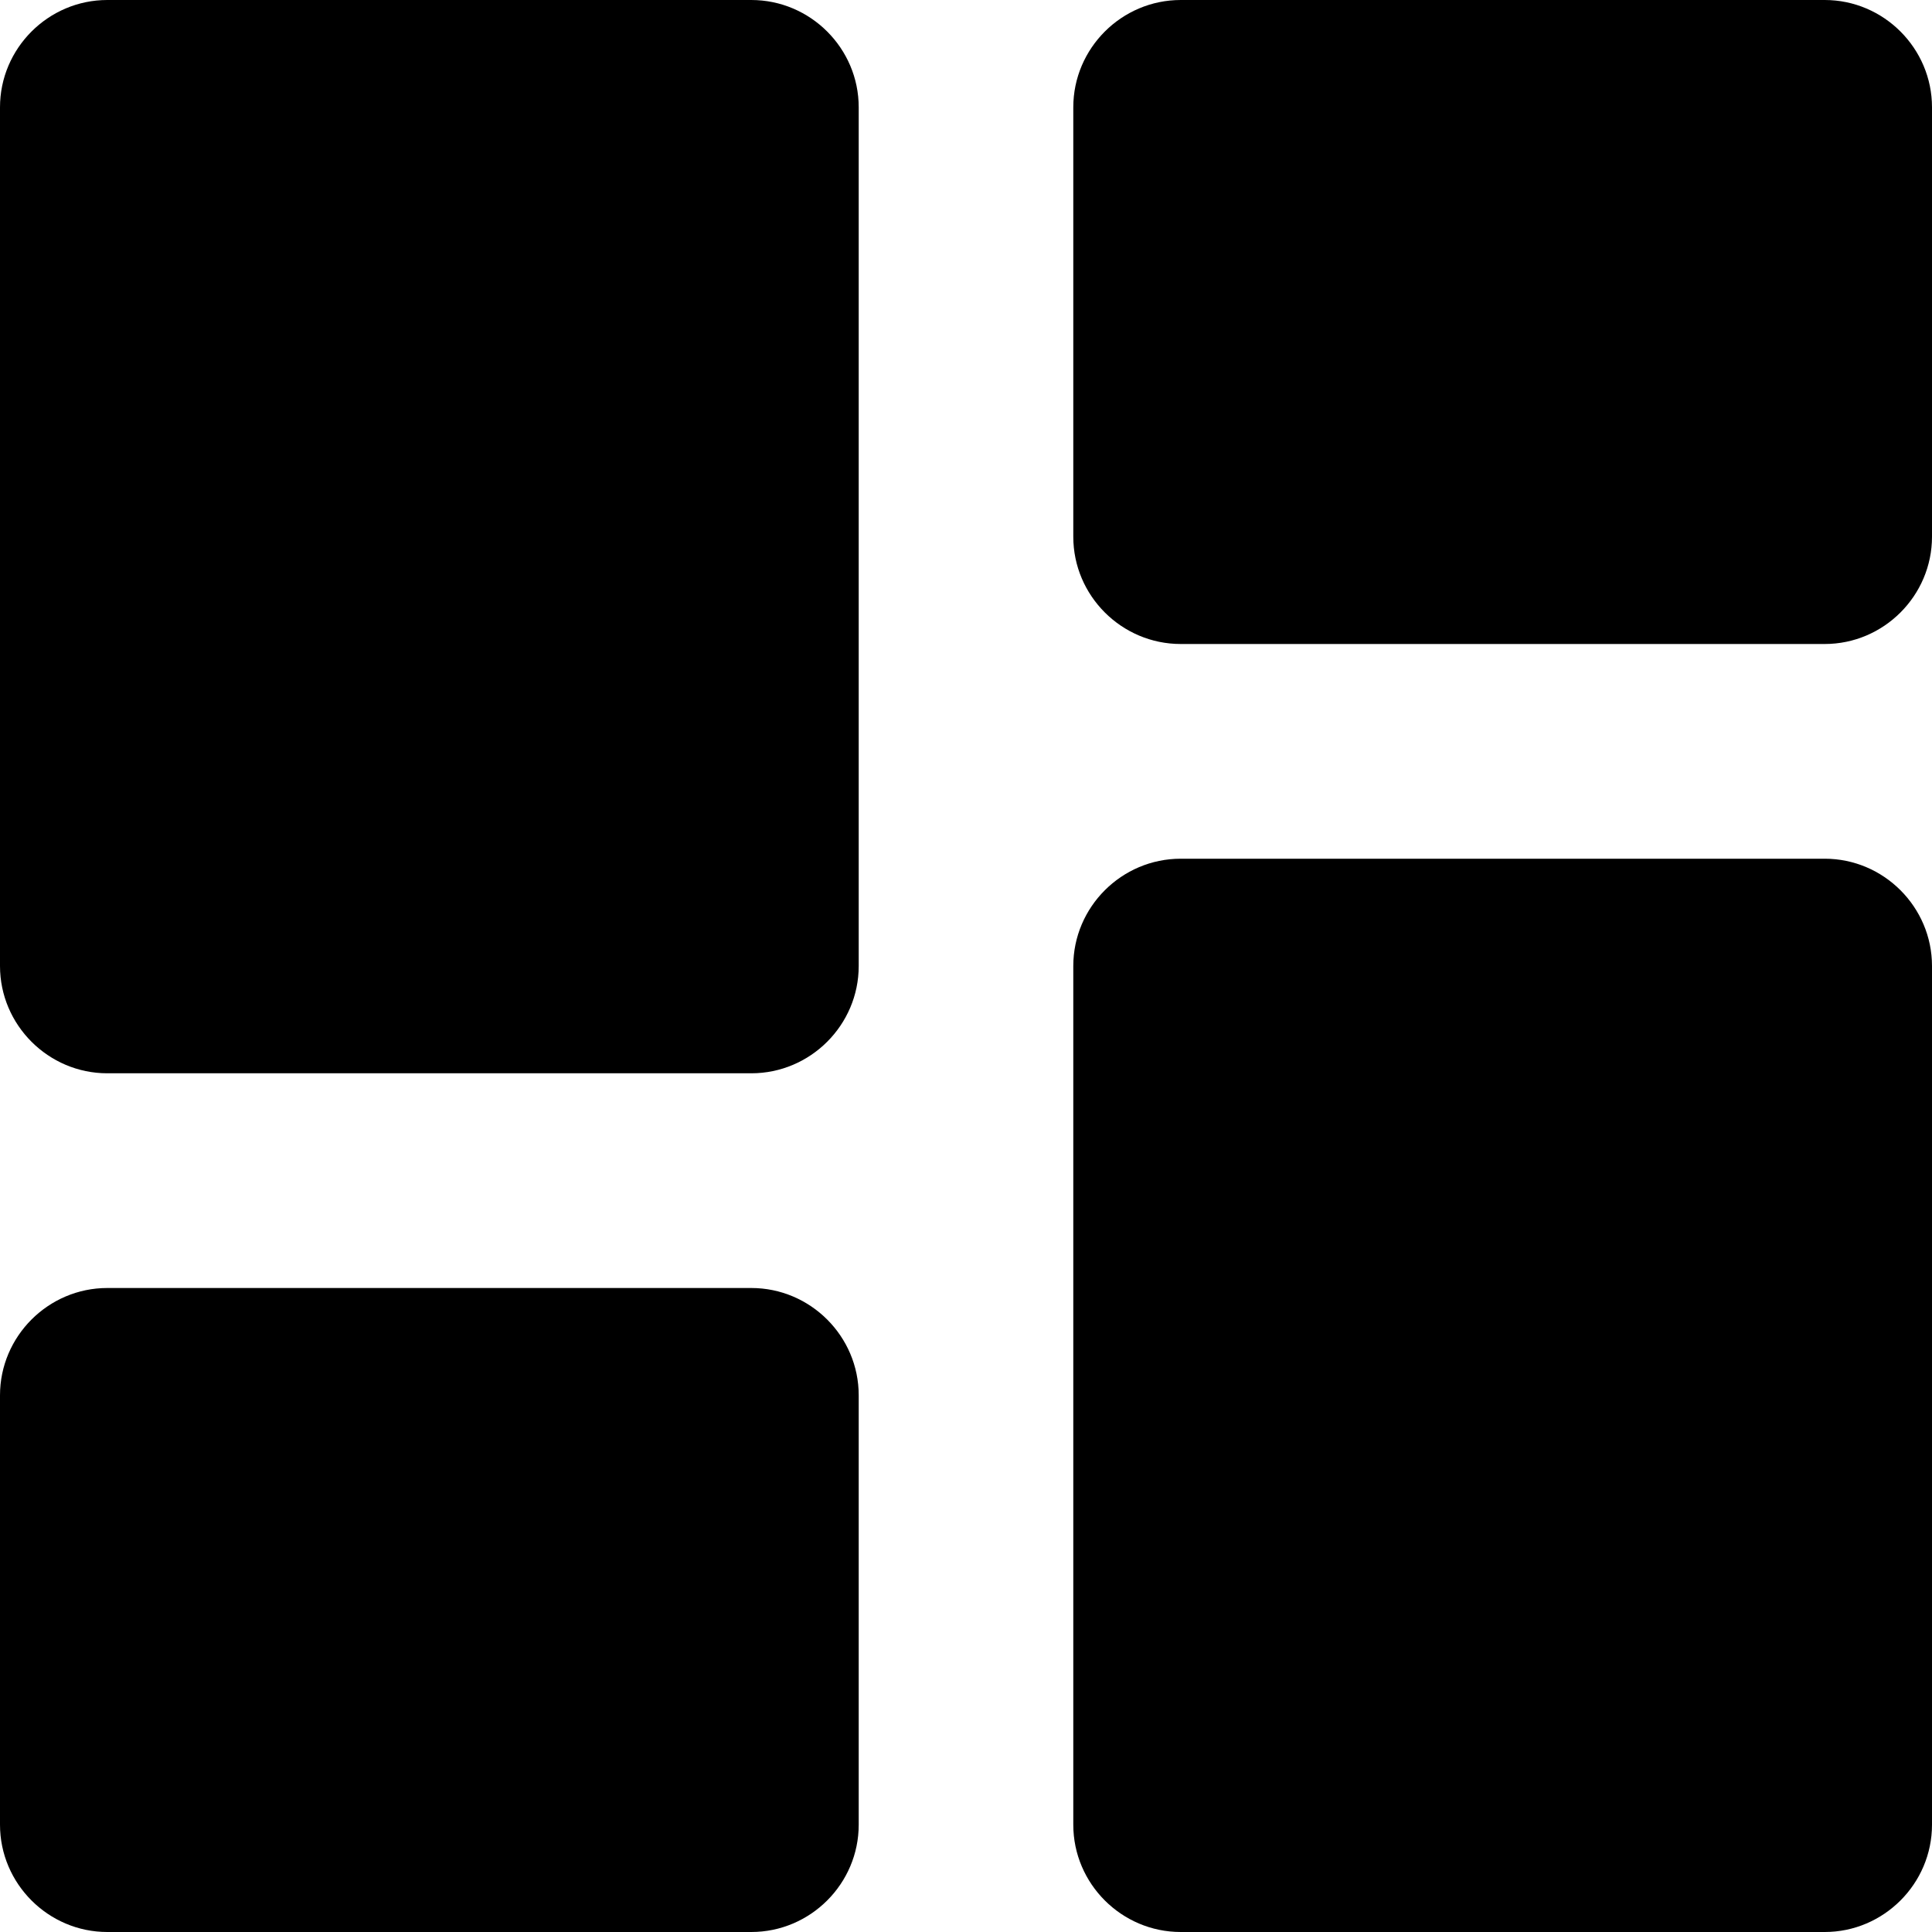
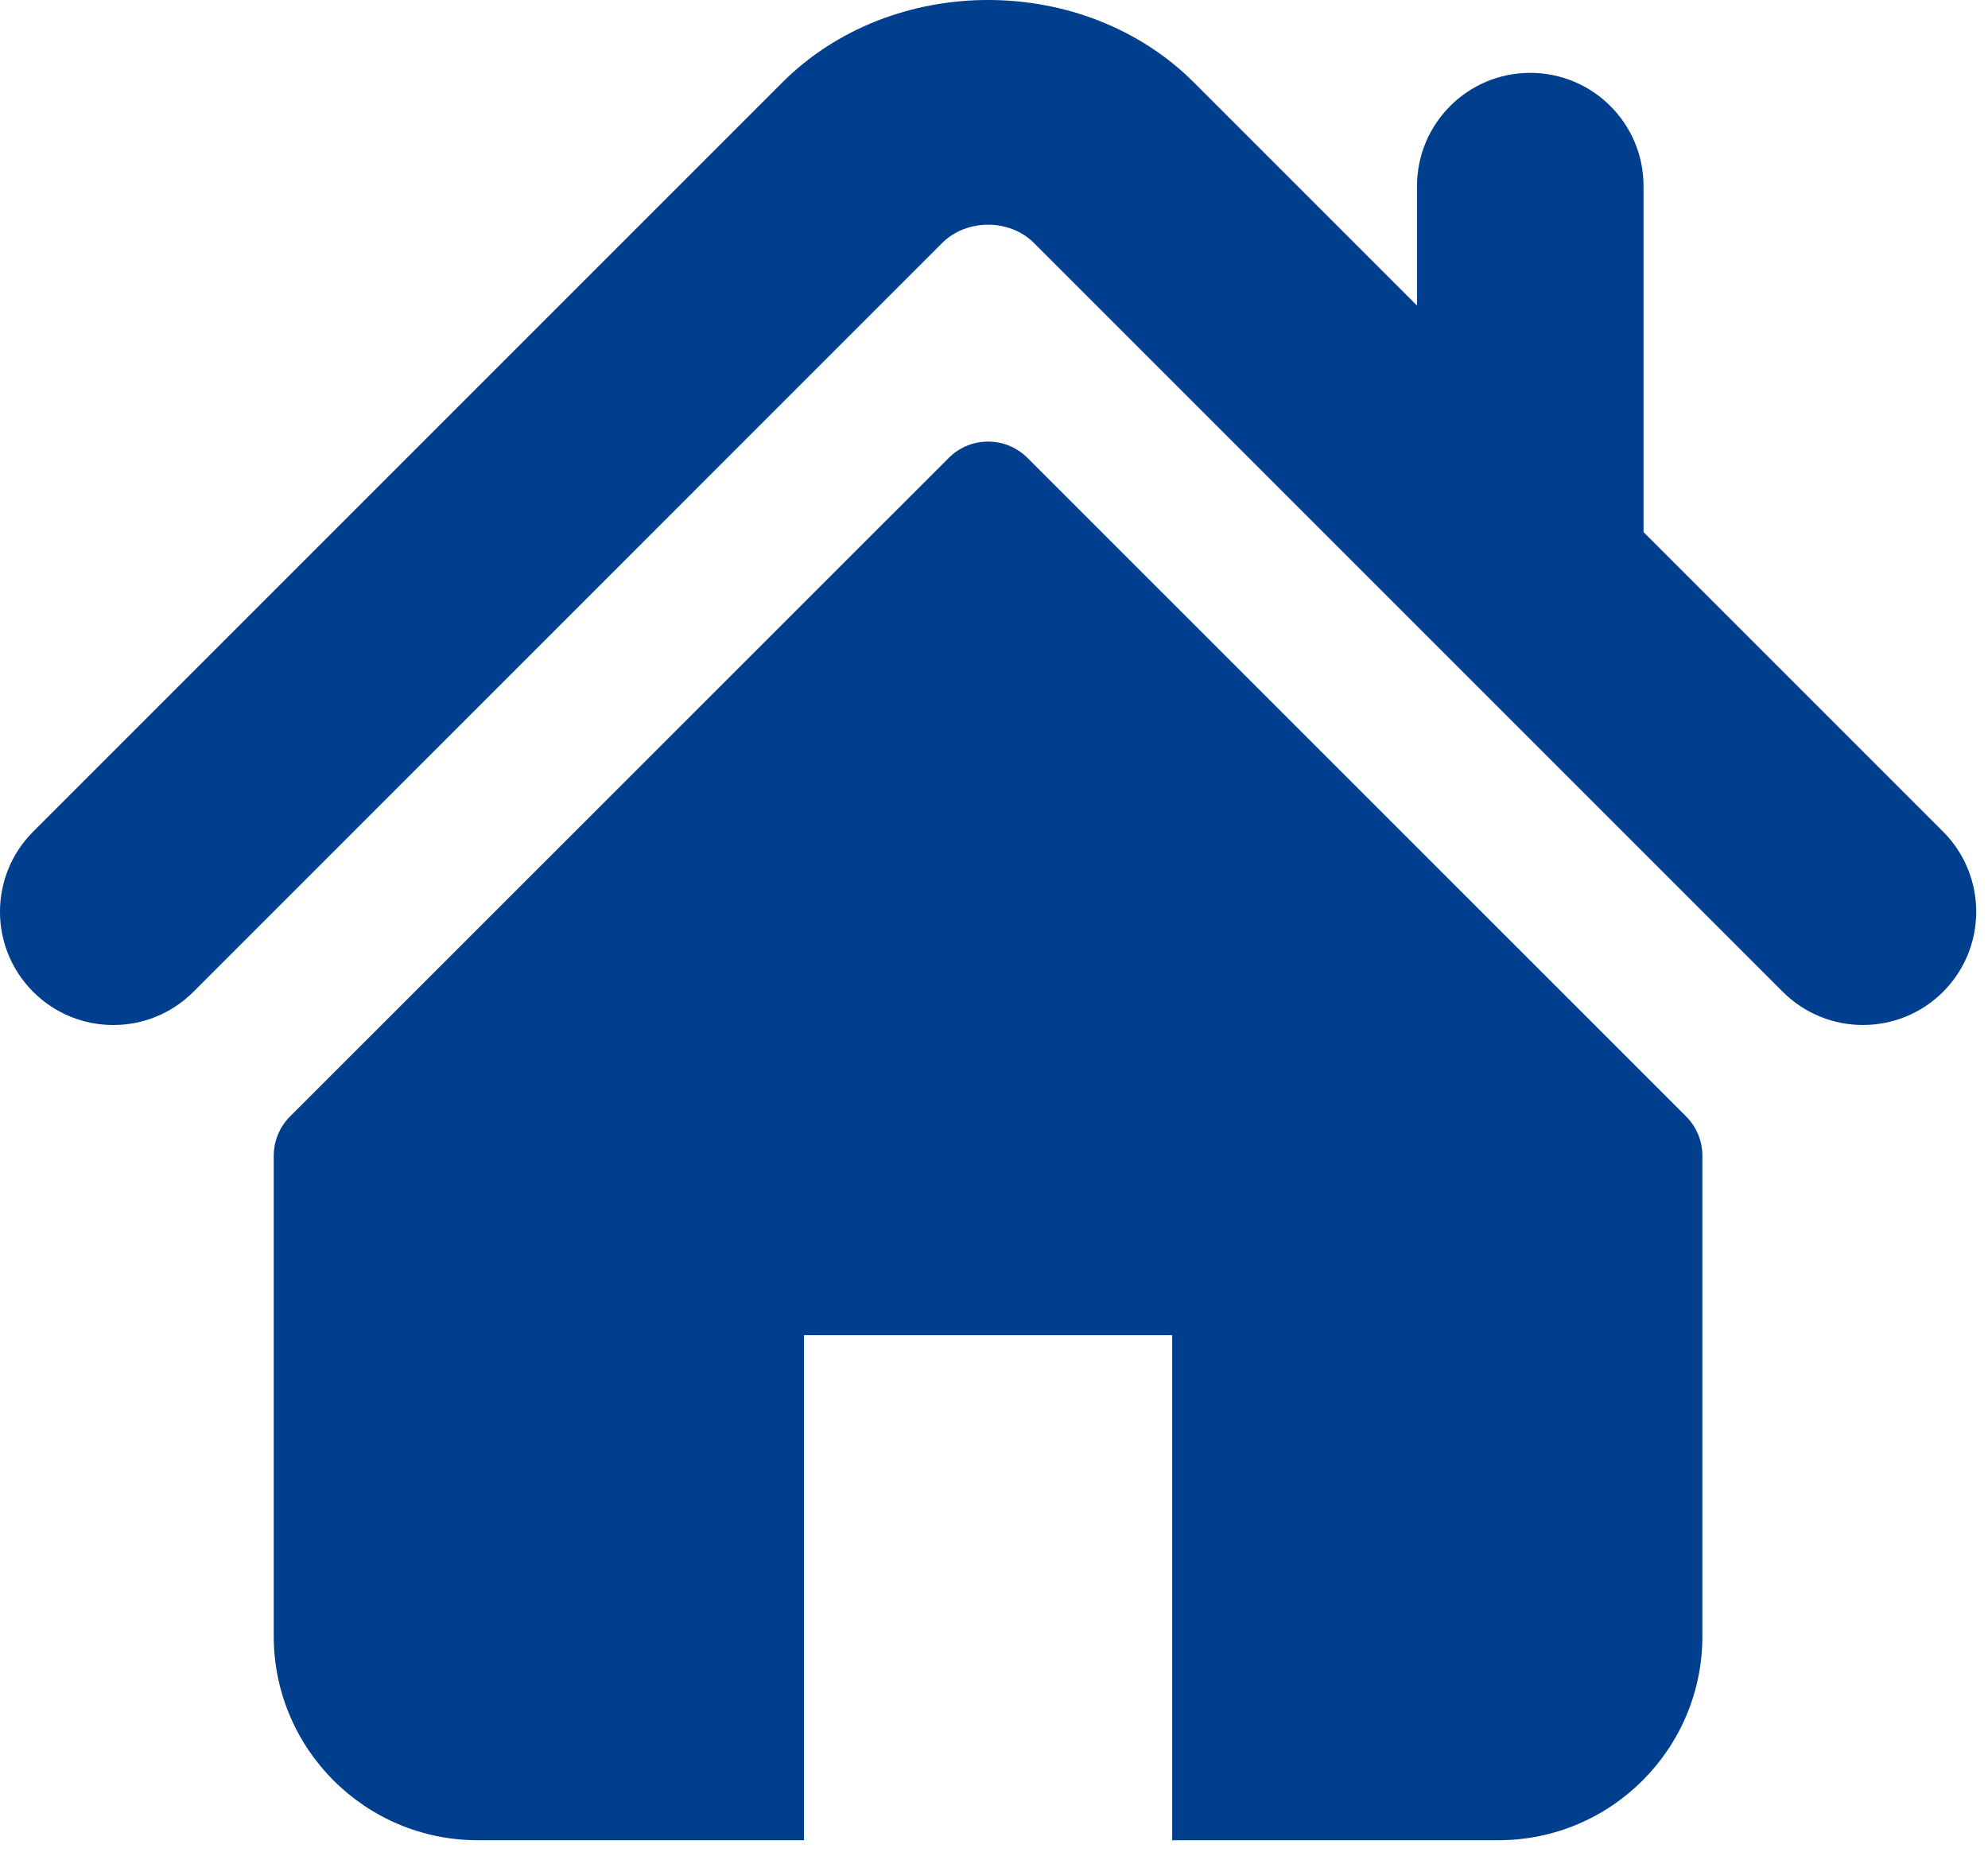
- <svg xmlns="http://www.w3.org/2000/svg" width="15" height="15" viewBox="0 0 15 15" fill="none">
-   <path d="M0.833 8.333H5.833C6.292 8.333 6.667 7.958 6.667 7.5V0.833C6.667 0.375 6.292 0 5.833 0H0.833C0.375 0 0 0.375 0 0.833V7.5C0 7.958 0.375 8.333 0.833 8.333ZM0.833 15H5.833C6.292 15 6.667 14.625 6.667 14.167V10.833C6.667 10.375 6.292 10 5.833 10H0.833C0.375 10 0 10.375 0 10.833V14.167C0 14.625 0.375 15 0.833 15ZM9.167 15H14.167C14.625 15 15 14.625 15 14.167V7.5C15 7.042 14.625 6.667 14.167 6.667H9.167C8.708 6.667 8.333 7.042 8.333 7.5V14.167C8.333 14.625 8.708 15 9.167 15ZM8.333 0.833V4.167C8.333 4.625 8.708 5 9.167 5H14.167C14.625 5 15 4.625 15 4.167V0.833C15 0.375 14.625 0 14.167 0H9.167C8.708 0 8.333 0.375 8.333 0.833Z" fill="black" />
+ <svg xmlns="http://www.w3.org/2000/svg" width="60" height="56" viewBox="0 0 60 56" fill="none">
+   <path d="M58.644 25.099L49.604 16.059V5.617C49.604 3.729 48.074 2.199 46.183 2.199C44.297 2.199 42.767 3.729 42.767 5.617V9.222L36.036 2.491C32.709 -0.834 26.923 -0.829 23.603 2.497L1.001 25.099C-0.334 26.436 -0.334 28.599 1.001 29.934C2.336 31.27 4.503 31.27 5.837 29.934L28.437 7.332C29.173 6.599 30.471 6.599 31.203 7.33L53.807 29.934C54.477 30.602 55.351 30.935 56.225 30.935C57.1 30.935 57.975 30.602 58.644 29.934C59.978 28.599 59.978 26.436 58.644 25.099Z" fill="#003E8E" />
+   <path d="M31.01 13.82C30.353 13.164 29.29 13.164 28.635 13.82L8.754 33.695C8.44 34.009 8.262 34.437 8.262 34.885V49.38C8.262 52.782 11.021 55.54 14.422 55.54H24.265V40.297H35.378V55.54H45.221C48.622 55.54 51.38 52.782 51.38 49.381V34.885C51.38 34.437 51.204 34.009 50.888 33.695L31.01 13.82Z" fill="#003E8E" />
</svg>
